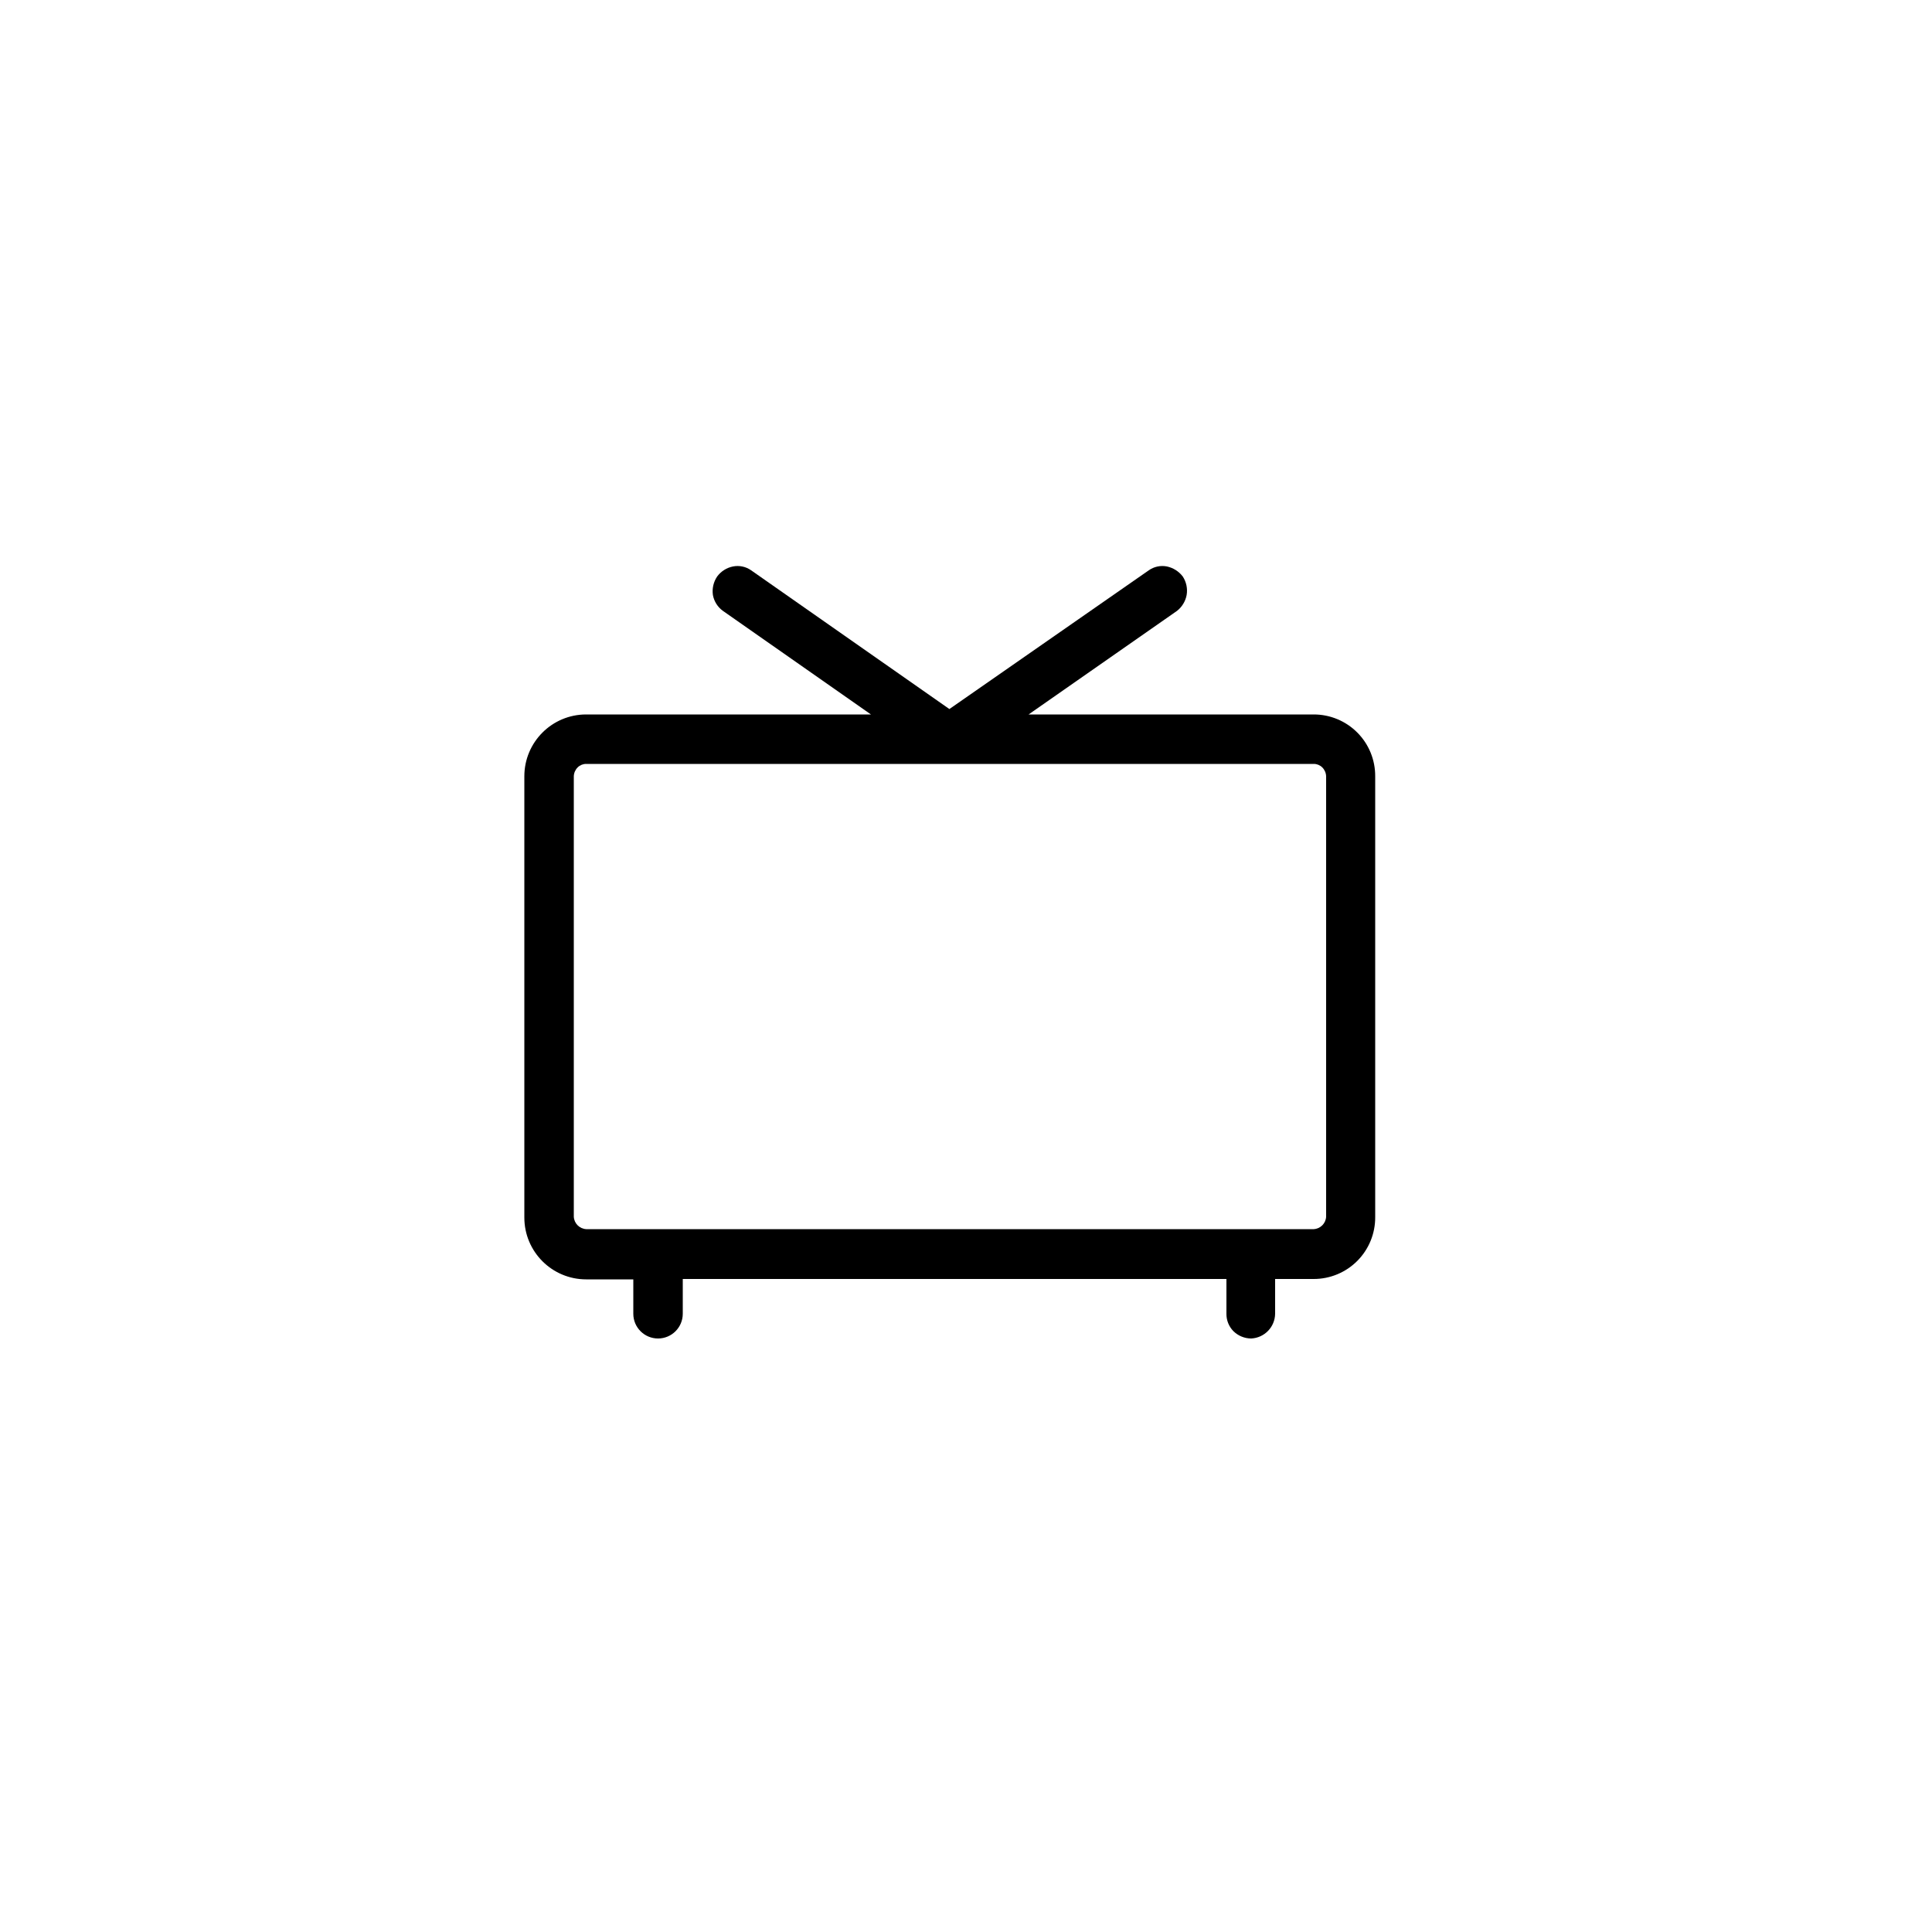
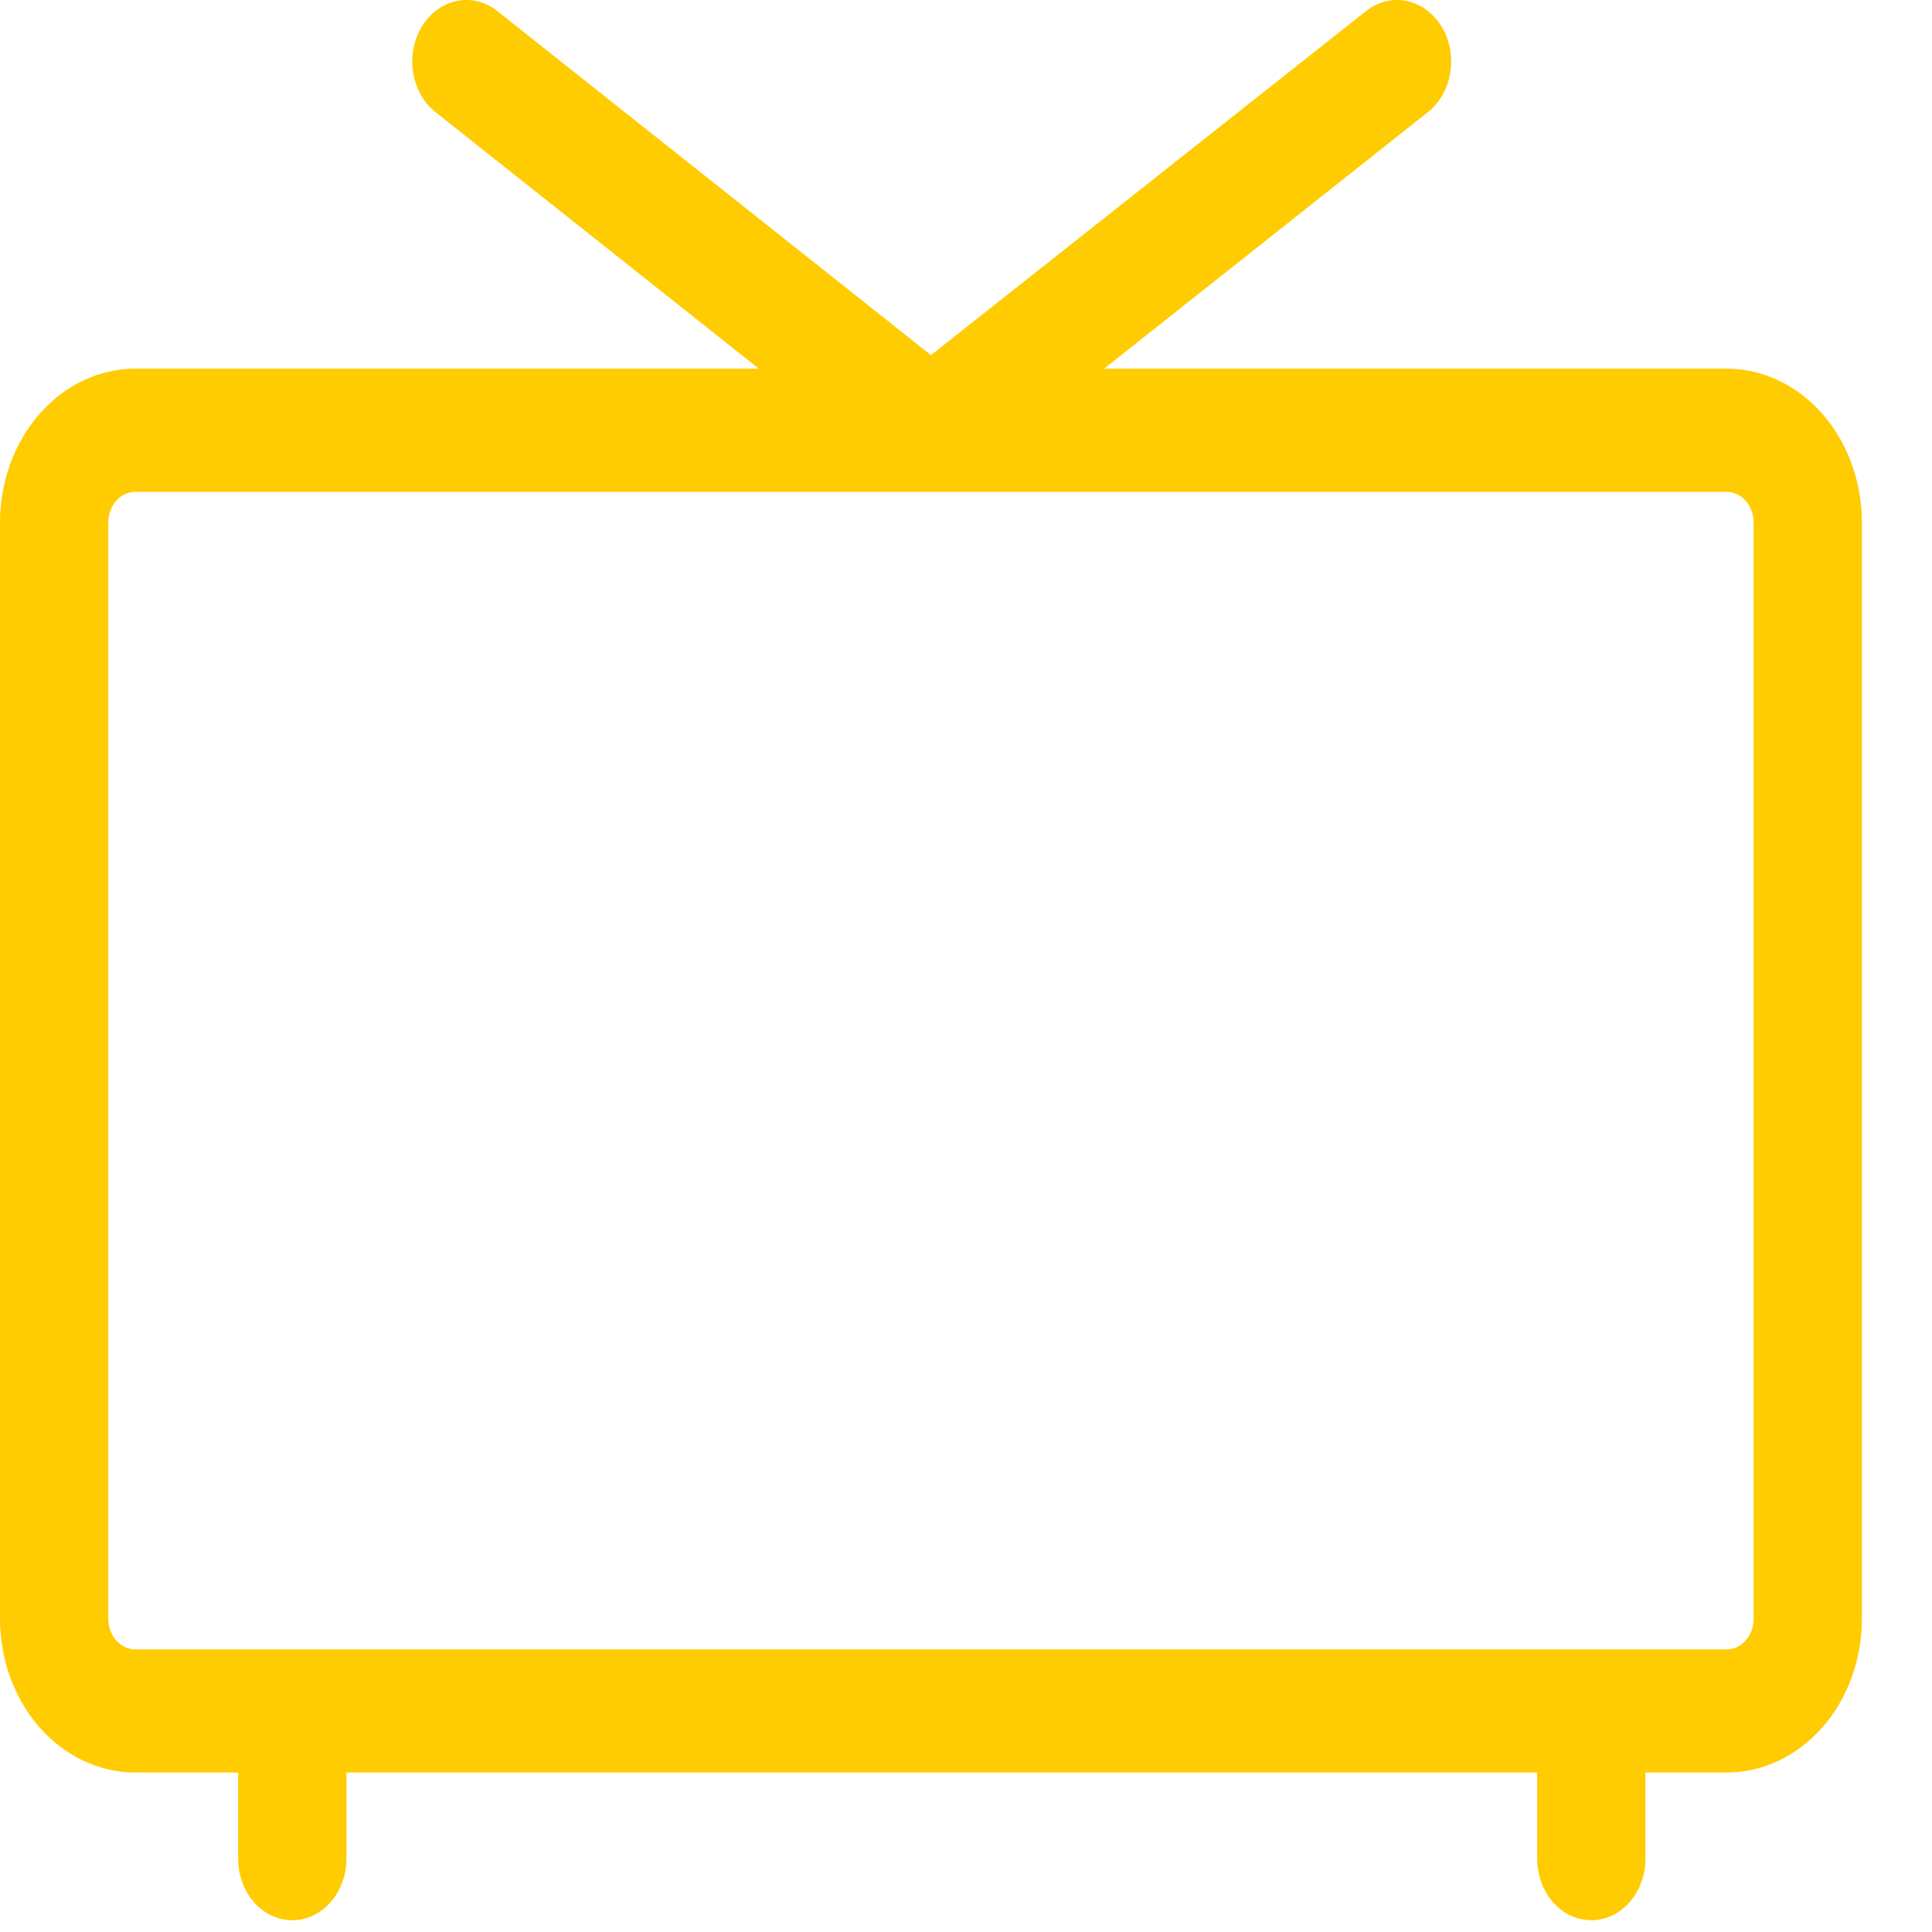
- <svg xmlns="http://www.w3.org/2000/svg" id="圖層_1" data-name="圖層 1" viewBox="0 0 50 50">
-   <defs />
-   <path class="cls-1" d="M34,18.49H26.62l3.84-2.68a.68.68,0,0,0,.25-.41.67.67,0,0,0-.1-.48.7.7,0,0,0-.41-.26.61.61,0,0,0-.47.1l-5.16,3.59-5.13-3.59a.61.61,0,0,0-.47-.1.67.67,0,0,0-.41.26.68.68,0,0,0-.11.48.65.65,0,0,0,.26.41l3.83,2.68H15.17a1.6,1.6,0,0,0-1.6,1.6V31.51a1.6,1.6,0,0,0,1.6,1.6h1.22V34a.64.64,0,0,0,1.28,0v-.9H31.74V34a.63.63,0,0,0,.18.45.66.66,0,0,0,.46.19A.65.65,0,0,0,33,34v-.9h1a1.59,1.59,0,0,0,1.59-1.6V20.09A1.59,1.59,0,0,0,34,18.49Zm.32,13a.34.34,0,0,1-.32.32H15.17a.34.34,0,0,1-.32-.32V20.09a.34.34,0,0,1,.1-.23.31.31,0,0,1,.22-.09H34a.31.31,0,0,1,.22.09.34.34,0,0,1,.1.23Z" />
+ <svg xmlns="http://www.w3.org/2000/svg" width="22" height="22" viewBox="0 0 22 22" fill="none">
+   <path d="M19.661 4.198H12.573L16.271 1.268C16.402 1.16 16.49 0.998 16.516 0.817C16.543 0.636 16.506 0.45 16.414 0.3C16.322 0.15 16.181 0.046 16.023 0.012C15.864 -0.022 15.7 0.016 15.566 0.118L10.601 4.044L5.653 0.118C5.519 0.016 5.355 -0.022 5.197 0.012C5.038 0.046 4.898 0.15 4.805 0.3C4.713 0.45 4.676 0.636 4.703 0.817C4.73 0.998 4.818 1.16 4.948 1.268L8.641 4.198H1.541C1.132 4.198 0.74 4.383 0.451 4.712C0.162 5.041 0 5.486 0 5.951V18.431C0 18.896 0.162 19.342 0.451 19.671C0.74 19.999 1.132 20.184 1.541 20.184H2.712V21.165C2.712 21.351 2.777 21.53 2.892 21.661C3.008 21.793 3.165 21.866 3.328 21.866C3.492 21.866 3.648 21.793 3.764 21.661C3.88 21.53 3.945 21.351 3.945 21.165V20.184H17.504V21.165C17.504 21.351 17.569 21.53 17.685 21.661C17.8 21.793 17.957 21.866 18.12 21.866C18.284 21.866 18.441 21.793 18.556 21.661C18.672 21.53 18.737 21.351 18.737 21.165V20.184H19.661C20.07 20.184 20.462 19.999 20.751 19.671C21.04 19.342 21.202 18.896 21.202 18.431V5.951C21.202 5.486 21.04 5.041 20.751 4.712C20.462 4.383 20.07 4.198 19.661 4.198ZM19.969 18.431C19.969 18.524 19.937 18.613 19.879 18.679C19.821 18.745 19.743 18.782 19.661 18.782H1.541C1.459 18.782 1.381 18.745 1.323 18.679C1.265 18.613 1.233 18.524 1.233 18.431V5.951C1.233 5.858 1.265 5.769 1.323 5.703C1.381 5.638 1.459 5.601 1.541 5.601H19.661C19.743 5.601 19.821 5.638 19.879 5.703C19.937 5.769 19.969 5.858 19.969 5.951V18.431Z" fill="#FFCC01" />
</svg>
